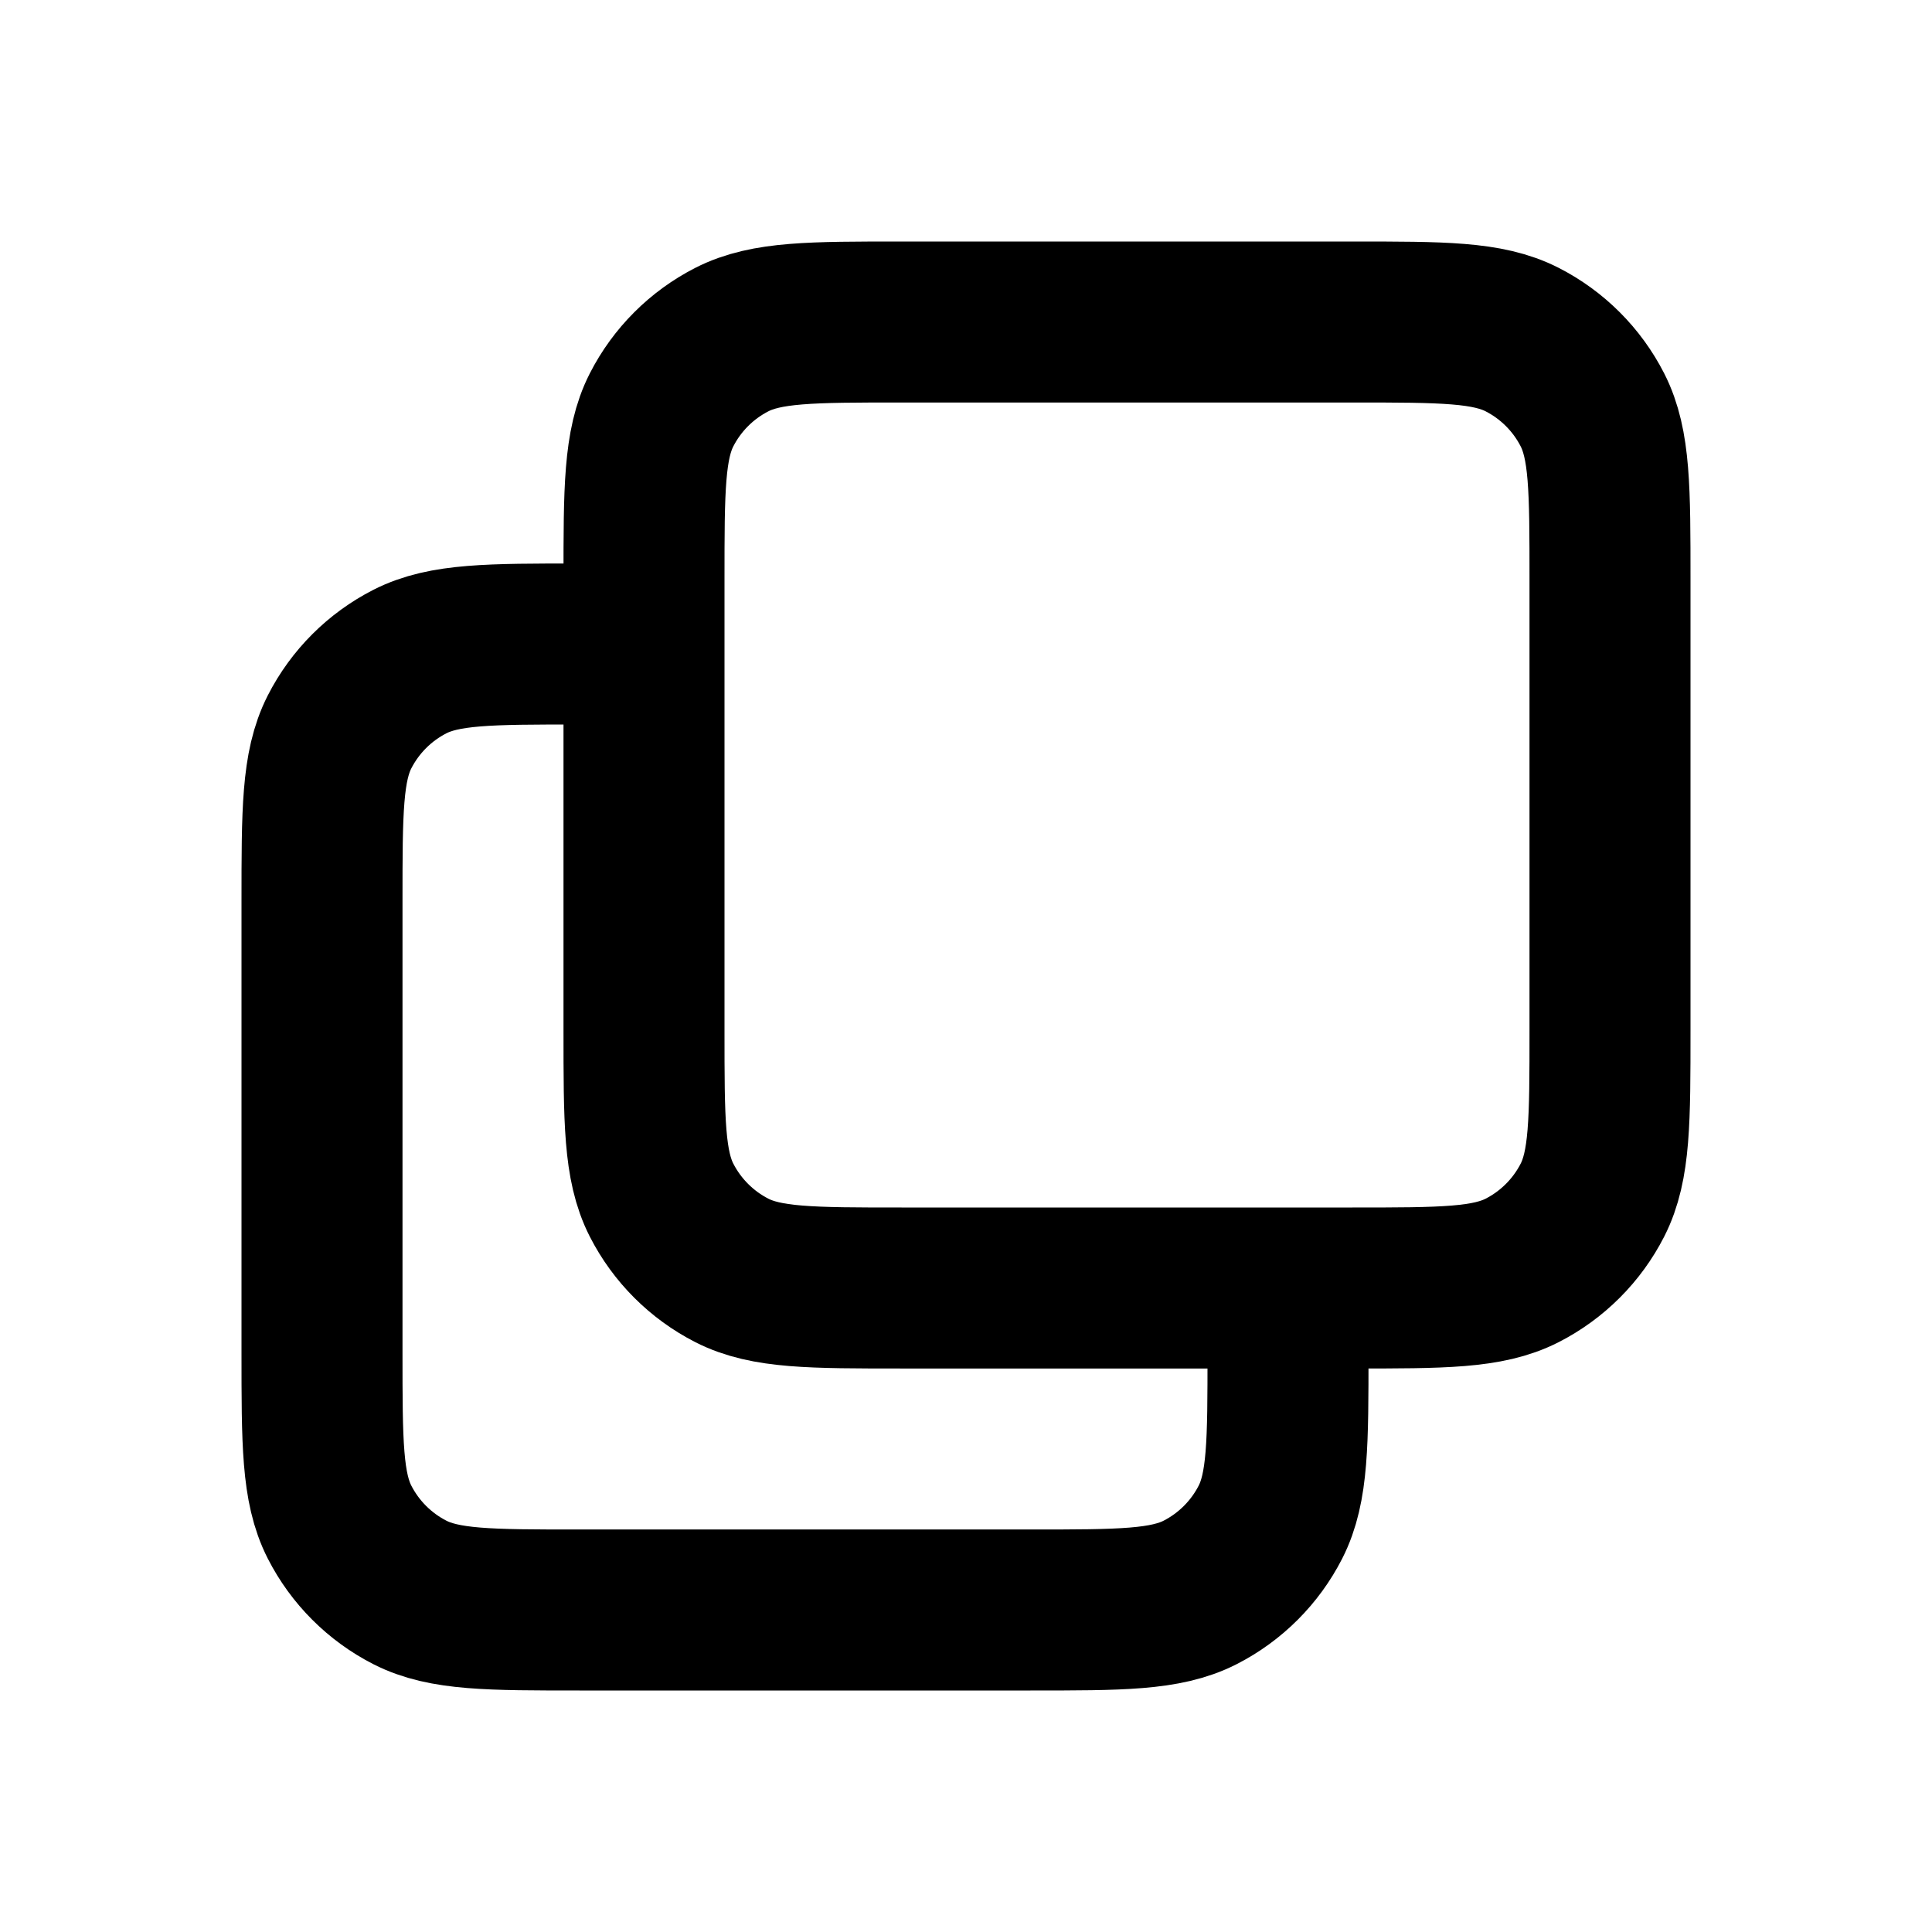
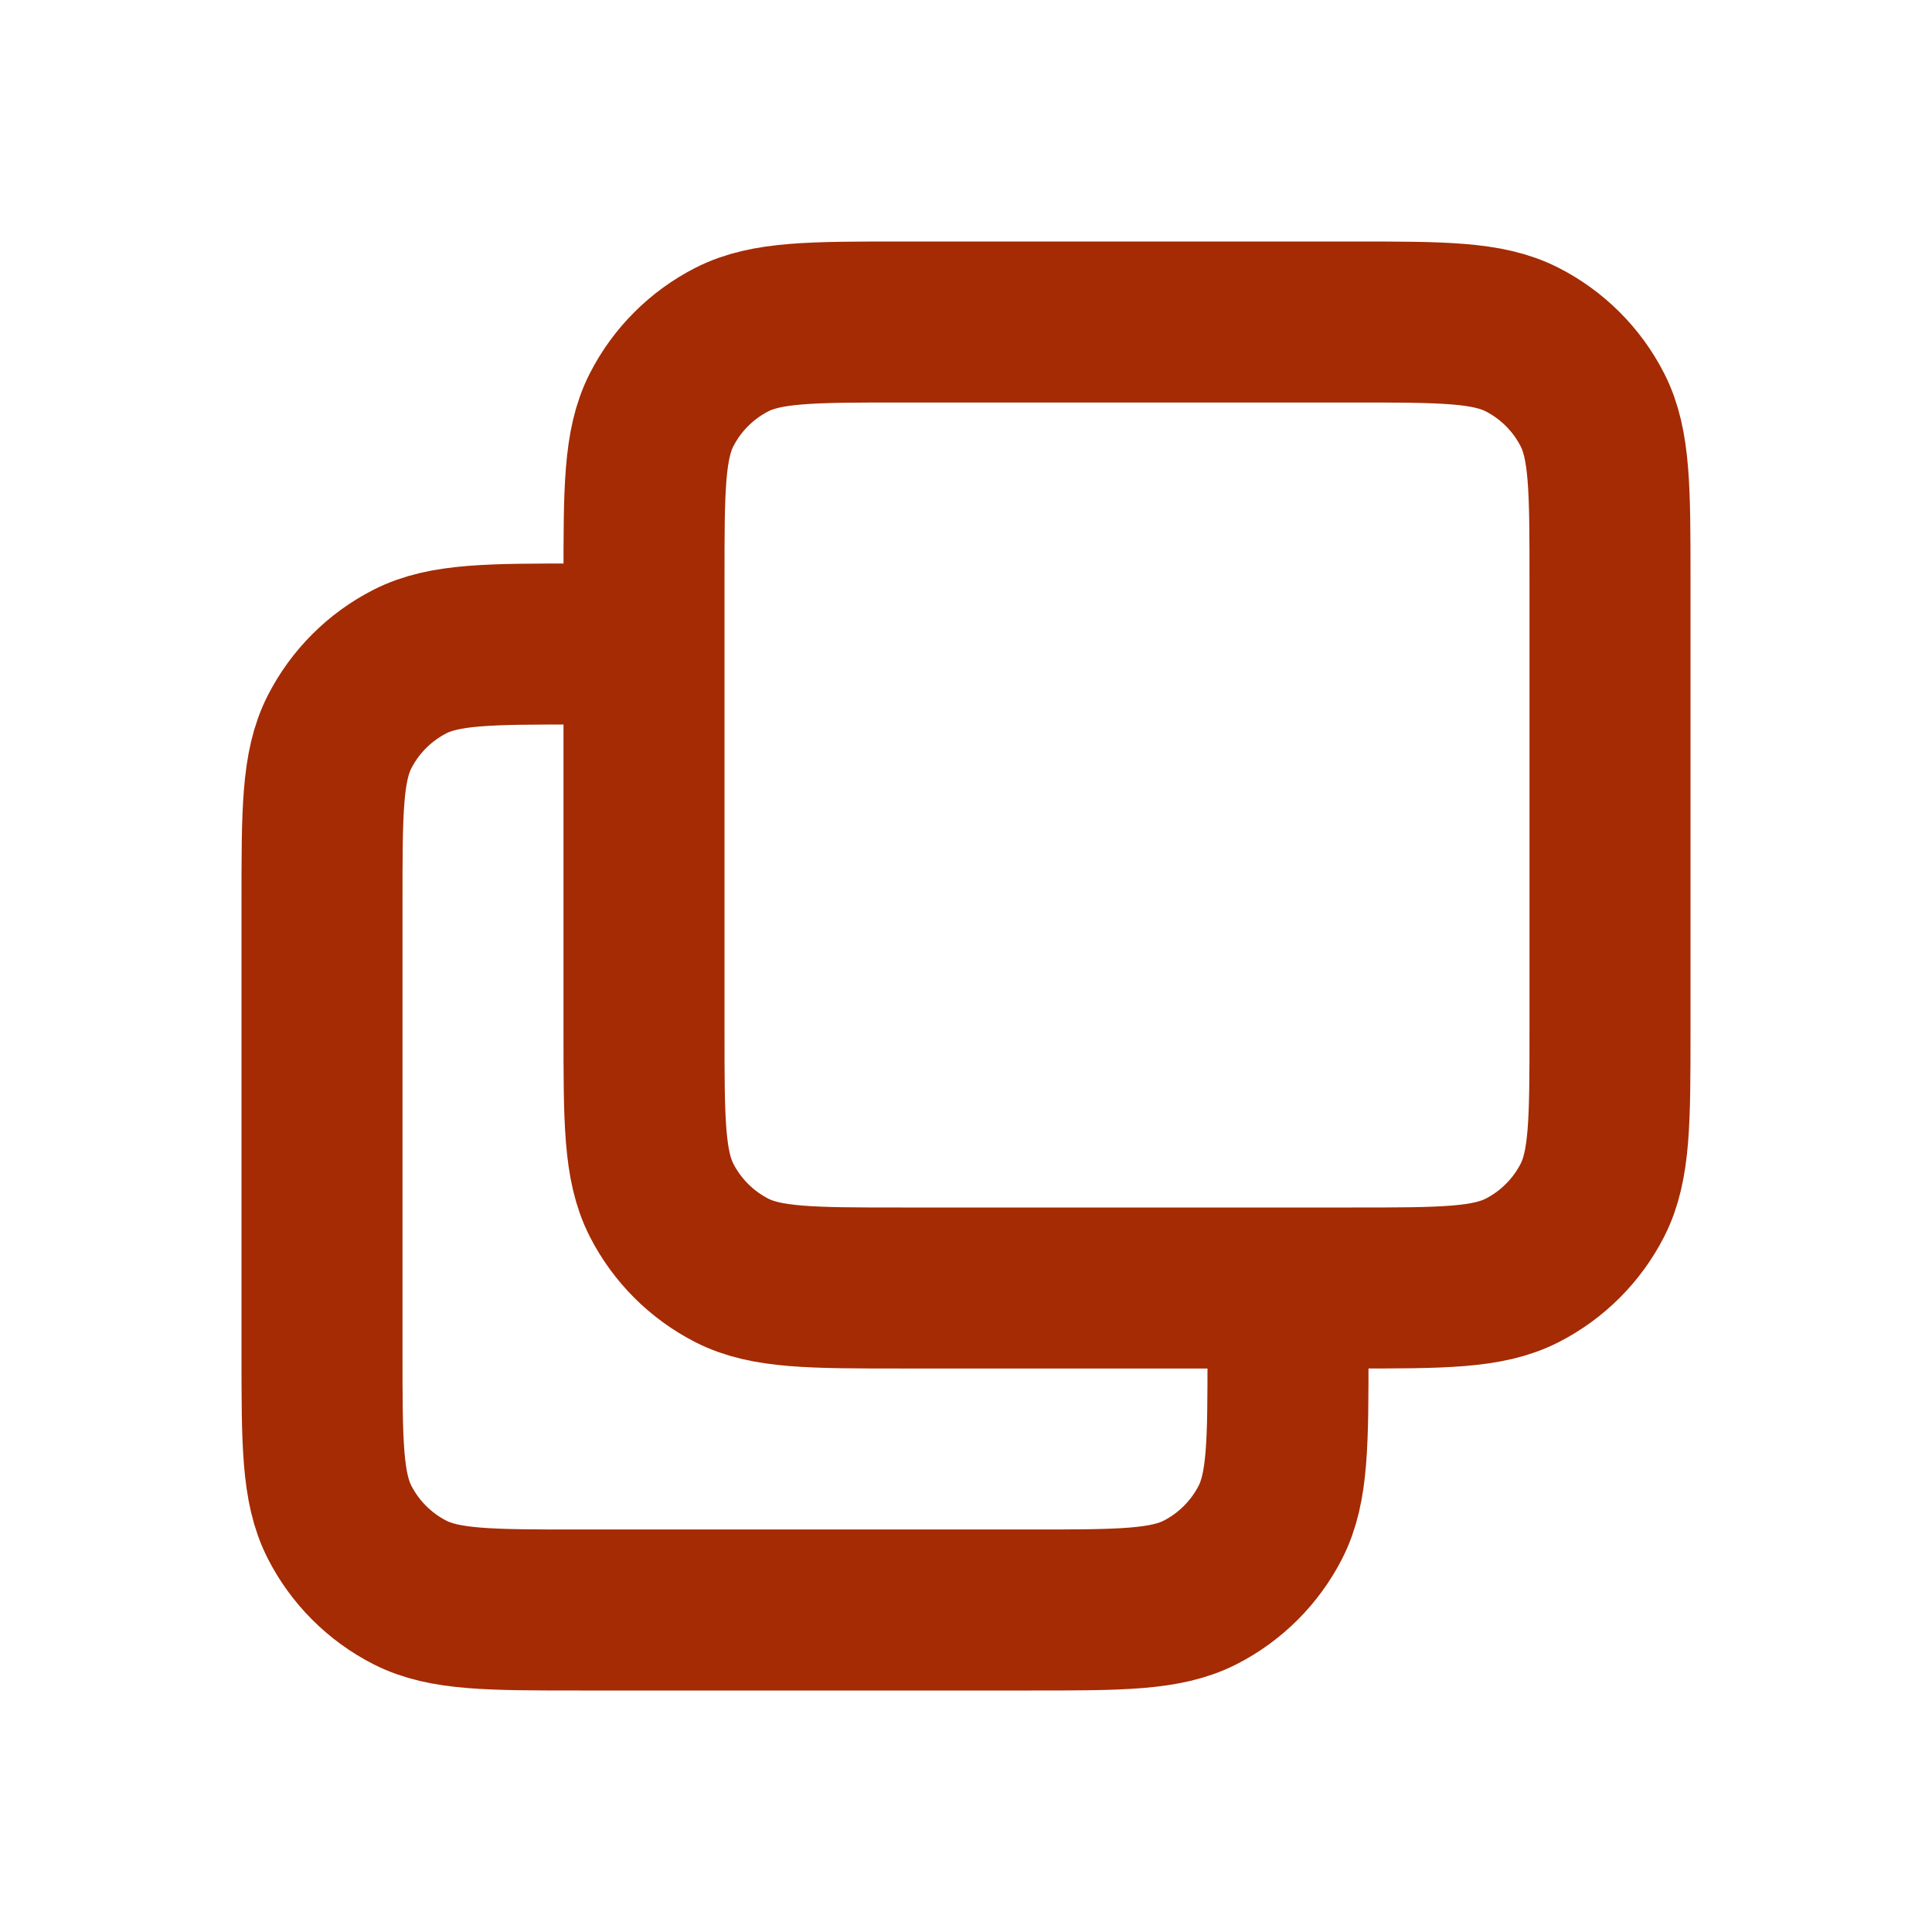
<svg xmlns="http://www.w3.org/2000/svg" width="800px" height="800px" viewBox="0 0 24 24" fill="none">
-   <path d="M8 8H7.2C6.08 8 5.52 8 5.092 8.218C4.716 8.41 4.41 8.716 4.218 9.092C4 9.52 4 10.08 4 11.2V16.8C4 17.92 4 18.48 4.218 18.908C4.41 19.284 4.716 19.59 5.092 19.782C5.52 20 6.08 20 7.2 20H12.8C13.92 20 14.48 20 14.908 19.782C15.284 19.59 15.59 19.284 15.782 18.908C16 18.48 16 17.92 16 16.8V16M11.2 16H16.8C17.92 16 18.48 16 18.908 15.782C19.284 15.59 19.59 15.284 19.782 14.908C20 14.48 20 13.92 20 12.8V7.2C20 6.08 20 5.52 19.782 5.092C19.59 4.716 19.284 4.41 18.908 4.218C18.48 4 17.92 4 16.8 4H11.2C10.08 4 9.52 4 9.092 4.218C8.716 4.41 8.41 4.716 8.218 5.092C8 5.52 8 6.08 8 7.2V12.8C8 13.92 8 14.48 8.218 14.908C8.41 15.284 8.716 15.59 9.092 15.782C9.52 16 10.08 16 11.2 16Z" stroke="#000000" stroke-width="2" stroke-linecap="round" stroke-linejoin="round" />
+   <path d="M8 8H7.2C6.08 8 5.52 8 5.092 8.218C4.716 8.41 4.41 8.716 4.218 9.092C4 9.52 4 10.08 4 11.2V16.8C4 17.92 4 18.48 4.218 18.908C4.41 19.284 4.716 19.59 5.092 19.782C5.52 20 6.08 20 7.2 20H12.8C13.92 20 14.48 20 14.908 19.782C15.284 19.59 15.59 19.284 15.782 18.908C16 18.48 16 17.92 16 16.8V16M11.2 16H16.8C17.92 16 18.48 16 18.908 15.782C19.284 15.59 19.59 15.284 19.782 14.908C20 14.48 20 13.92 20 12.8V7.2C20 6.08 20 5.52 19.782 5.092C19.59 4.716 19.284 4.41 18.908 4.218C18.48 4 17.92 4 16.8 4H11.2C10.08 4 9.52 4 9.092 4.218C8.716 4.41 8.41 4.716 8.218 5.092C8 5.52 8 6.08 8 7.2V12.8C8 13.92 8 14.48 8.218 14.908C8.41 15.284 8.716 15.59 9.092 15.782C9.52 16 10.08 16 11.2 16Z" stroke="#a42b04" stroke-width="2" stroke-linecap="round" stroke-linejoin="round" />
</svg>
